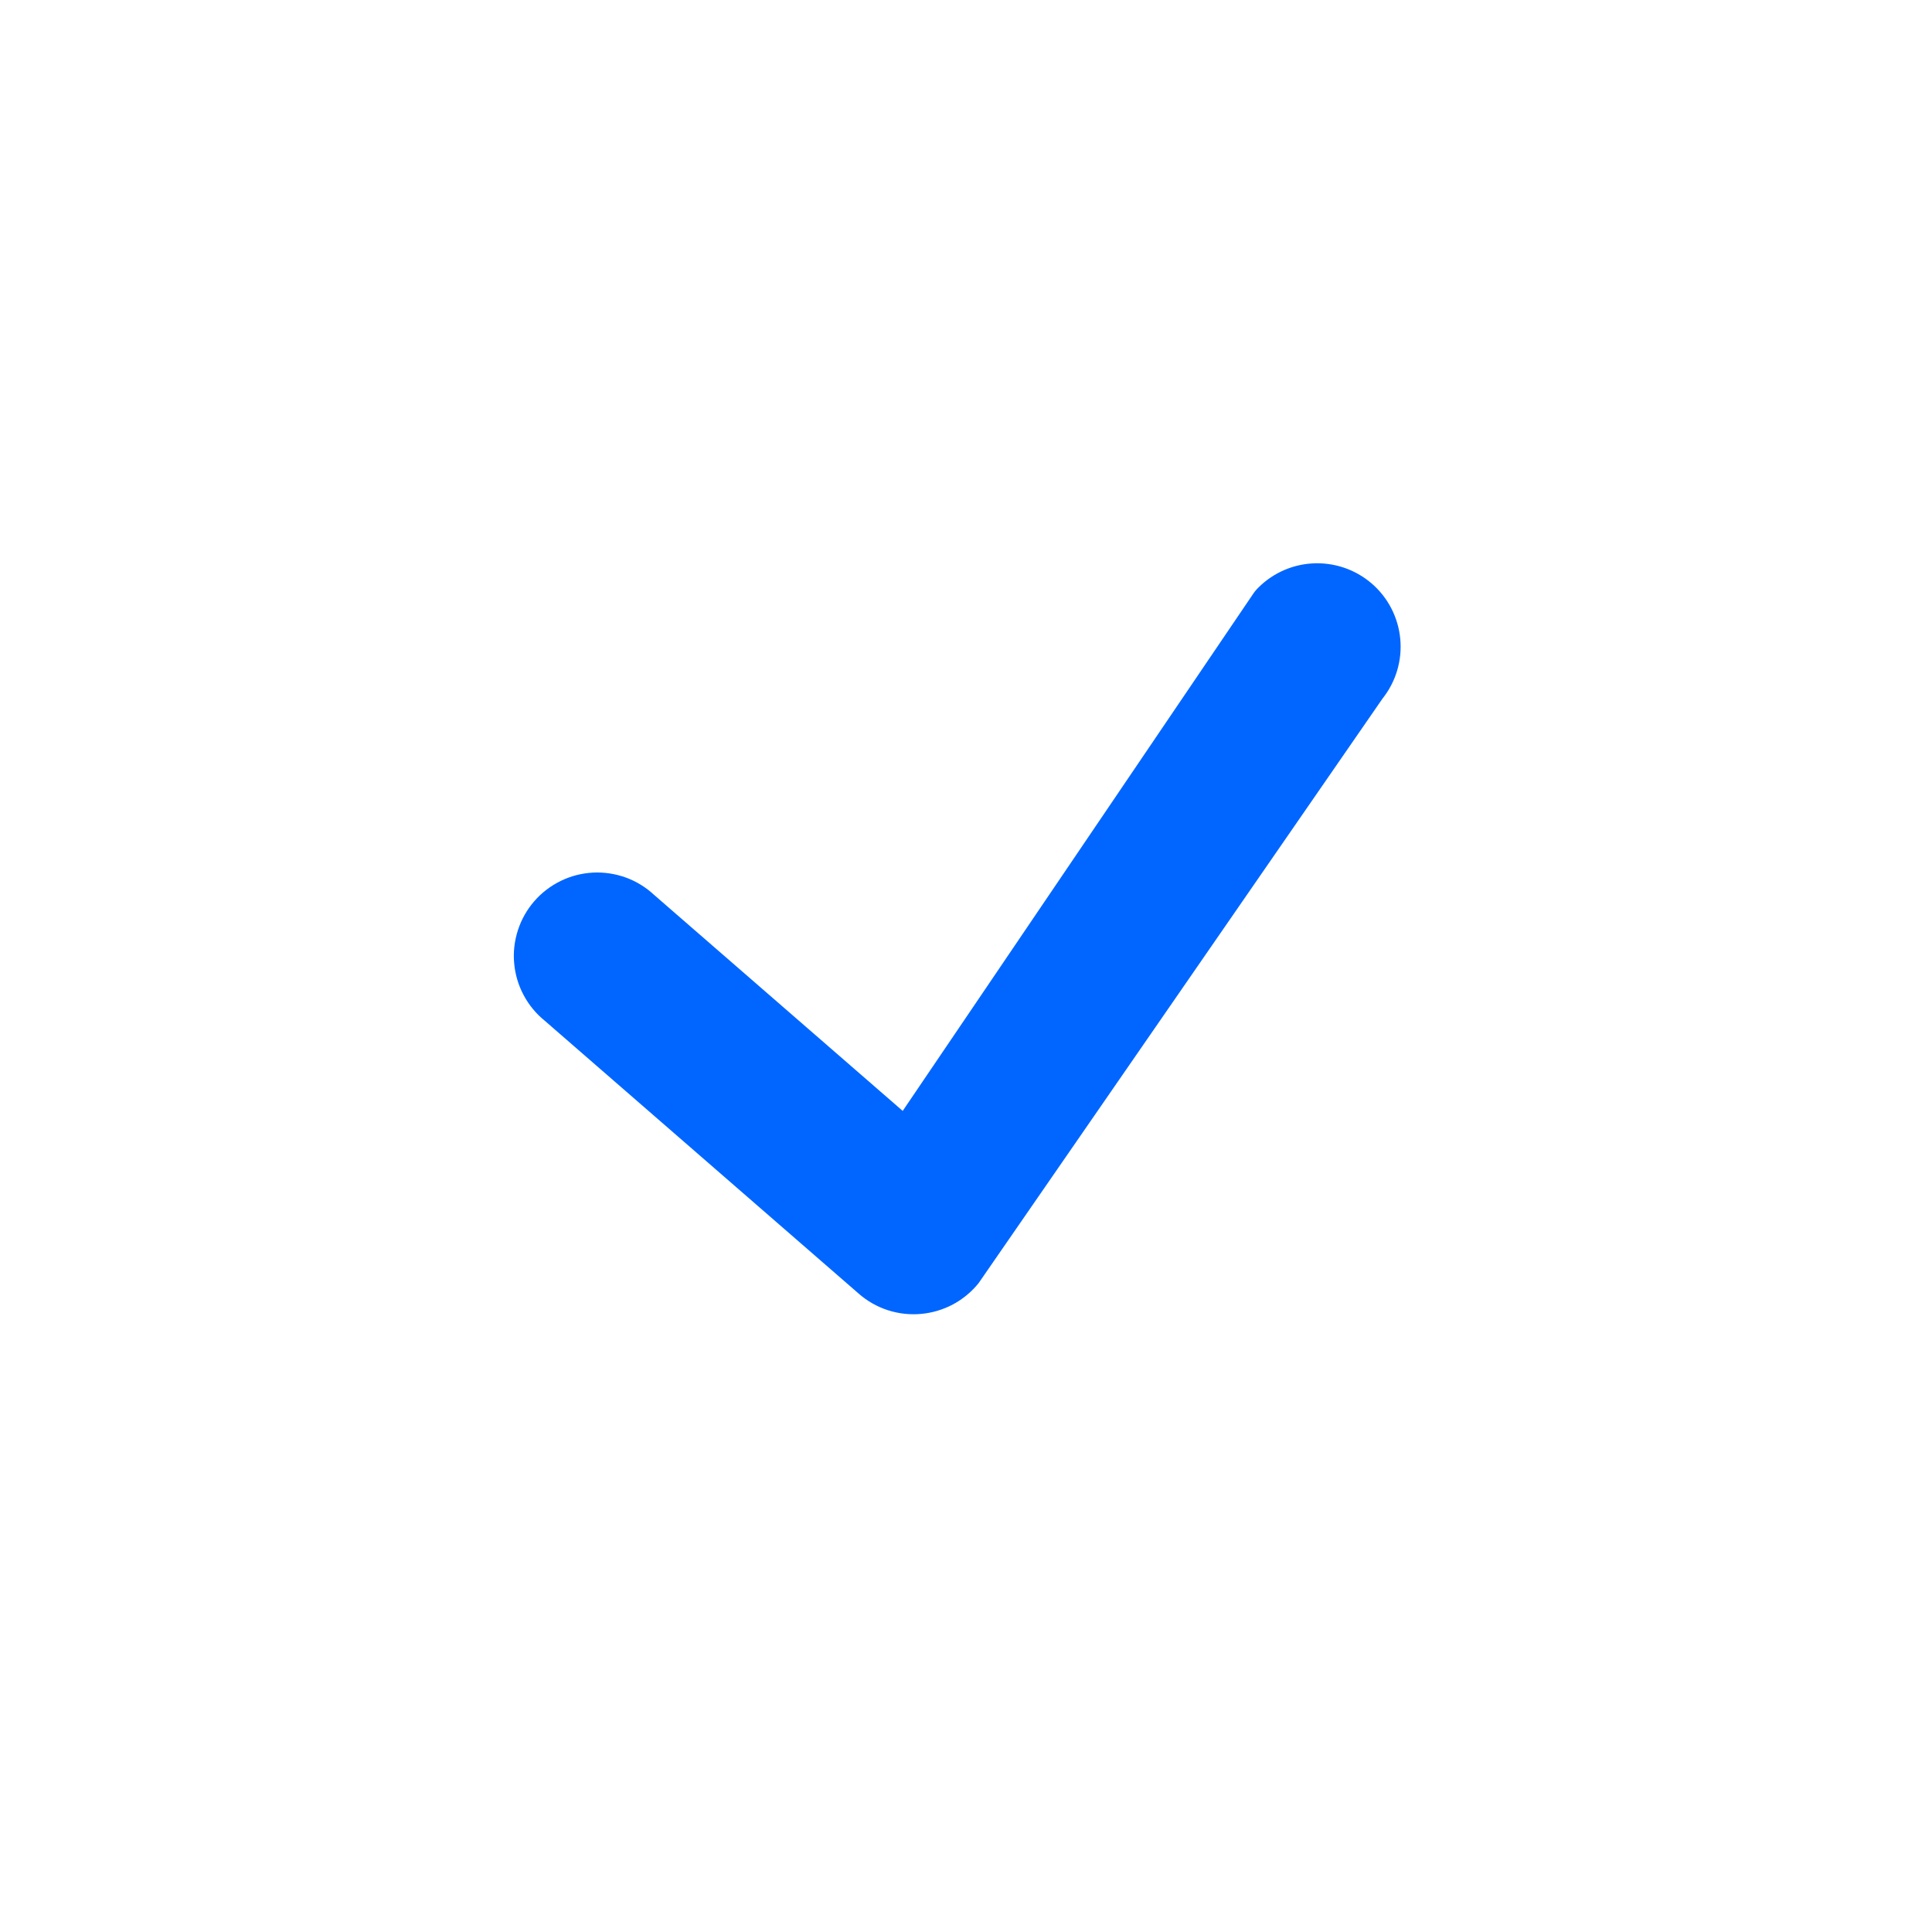
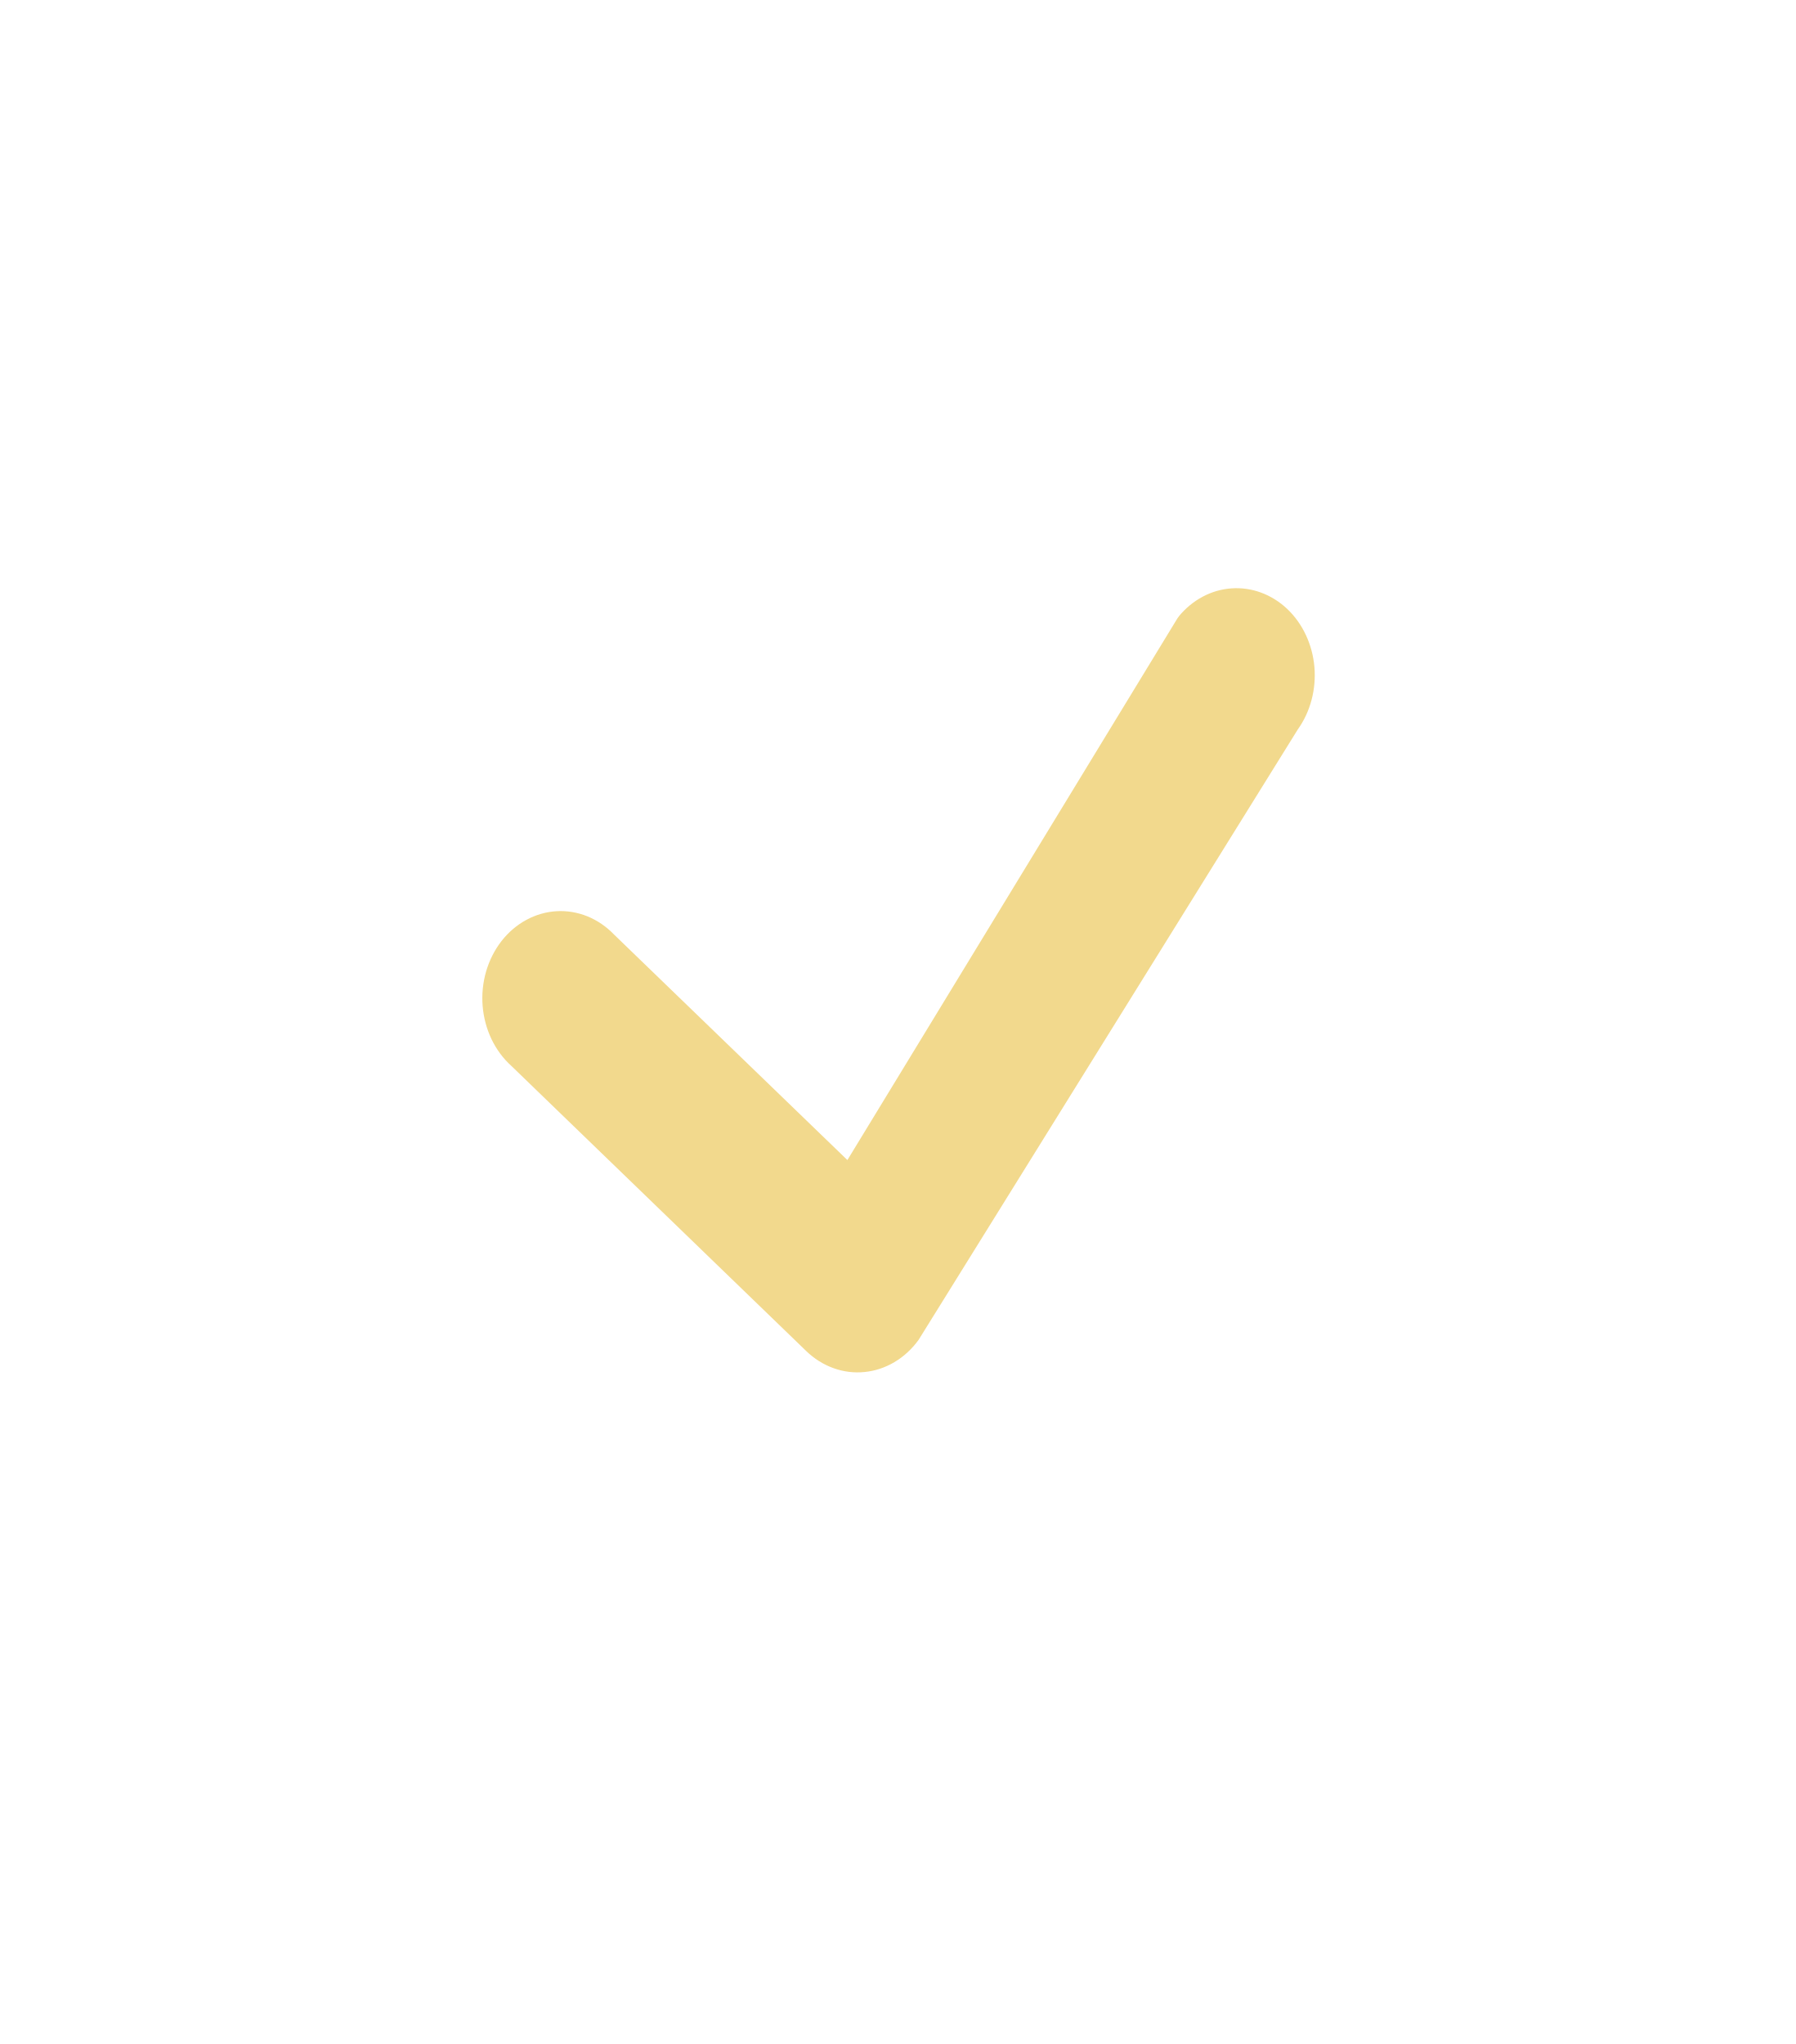
- <svg xmlns="http://www.w3.org/2000/svg" width="38" height="38" viewBox="0 0 38 38" fill="none">
-   <path d="M24.697 11.613C24.984 11.299 25.381 11.108 25.806 11.082C26.231 11.056 26.649 11.195 26.973 11.471C27.297 11.747 27.5 12.138 27.541 12.562C27.582 12.985 27.457 13.408 27.192 13.741L19.247 25.239C19.108 25.411 18.936 25.553 18.742 25.657C18.547 25.76 18.334 25.824 18.114 25.843C17.894 25.863 17.673 25.838 17.463 25.77C17.253 25.702 17.059 25.592 16.893 25.447L10.715 20.077C10.544 19.938 10.402 19.767 10.299 19.572C10.195 19.378 10.132 19.164 10.113 18.945C10.093 18.725 10.119 18.504 10.187 18.295C10.255 18.085 10.364 17.892 10.509 17.725C10.653 17.559 10.83 17.424 11.028 17.327C11.226 17.23 11.441 17.175 11.662 17.163C11.882 17.152 12.102 17.185 12.309 17.26C12.516 17.335 12.705 17.452 12.866 17.602L17.755 21.85L24.659 11.664C24.671 11.646 24.685 11.629 24.699 11.613L24.697 11.613Z" fill="#0066FF" />
+ <svg xmlns="http://www.w3.org/2000/svg" width="29" height="33" viewBox="0 0 29 33" fill="none">
+   <path d="M19.032 9.954C19.253 9.685 19.559 9.521 19.887 9.499C20.214 9.476 20.536 9.596 20.786 9.832C21.035 10.069 21.192 10.404 21.224 10.767C21.255 11.13 21.159 11.493 20.955 11.778L14.832 21.633C14.725 21.78 14.593 21.902 14.443 21.991C14.293 22.08 14.128 22.135 13.959 22.151C13.79 22.168 13.619 22.147 13.457 22.088C13.296 22.03 13.146 21.936 13.018 21.812L8.257 17.209C8.125 17.09 8.016 16.943 7.936 16.776C7.857 16.61 7.808 16.427 7.793 16.238C7.778 16.05 7.798 15.861 7.85 15.681C7.903 15.502 7.987 15.336 8.098 15.193C8.21 15.05 8.346 14.934 8.498 14.852C8.651 14.769 8.817 14.721 8.987 14.711C9.156 14.701 9.326 14.73 9.485 14.794C9.645 14.859 9.791 14.959 9.915 15.088L13.683 18.729L19.003 9.998C19.012 9.982 19.023 9.968 19.034 9.954L19.032 9.954Z" fill="#F2D98D" />
</svg>
